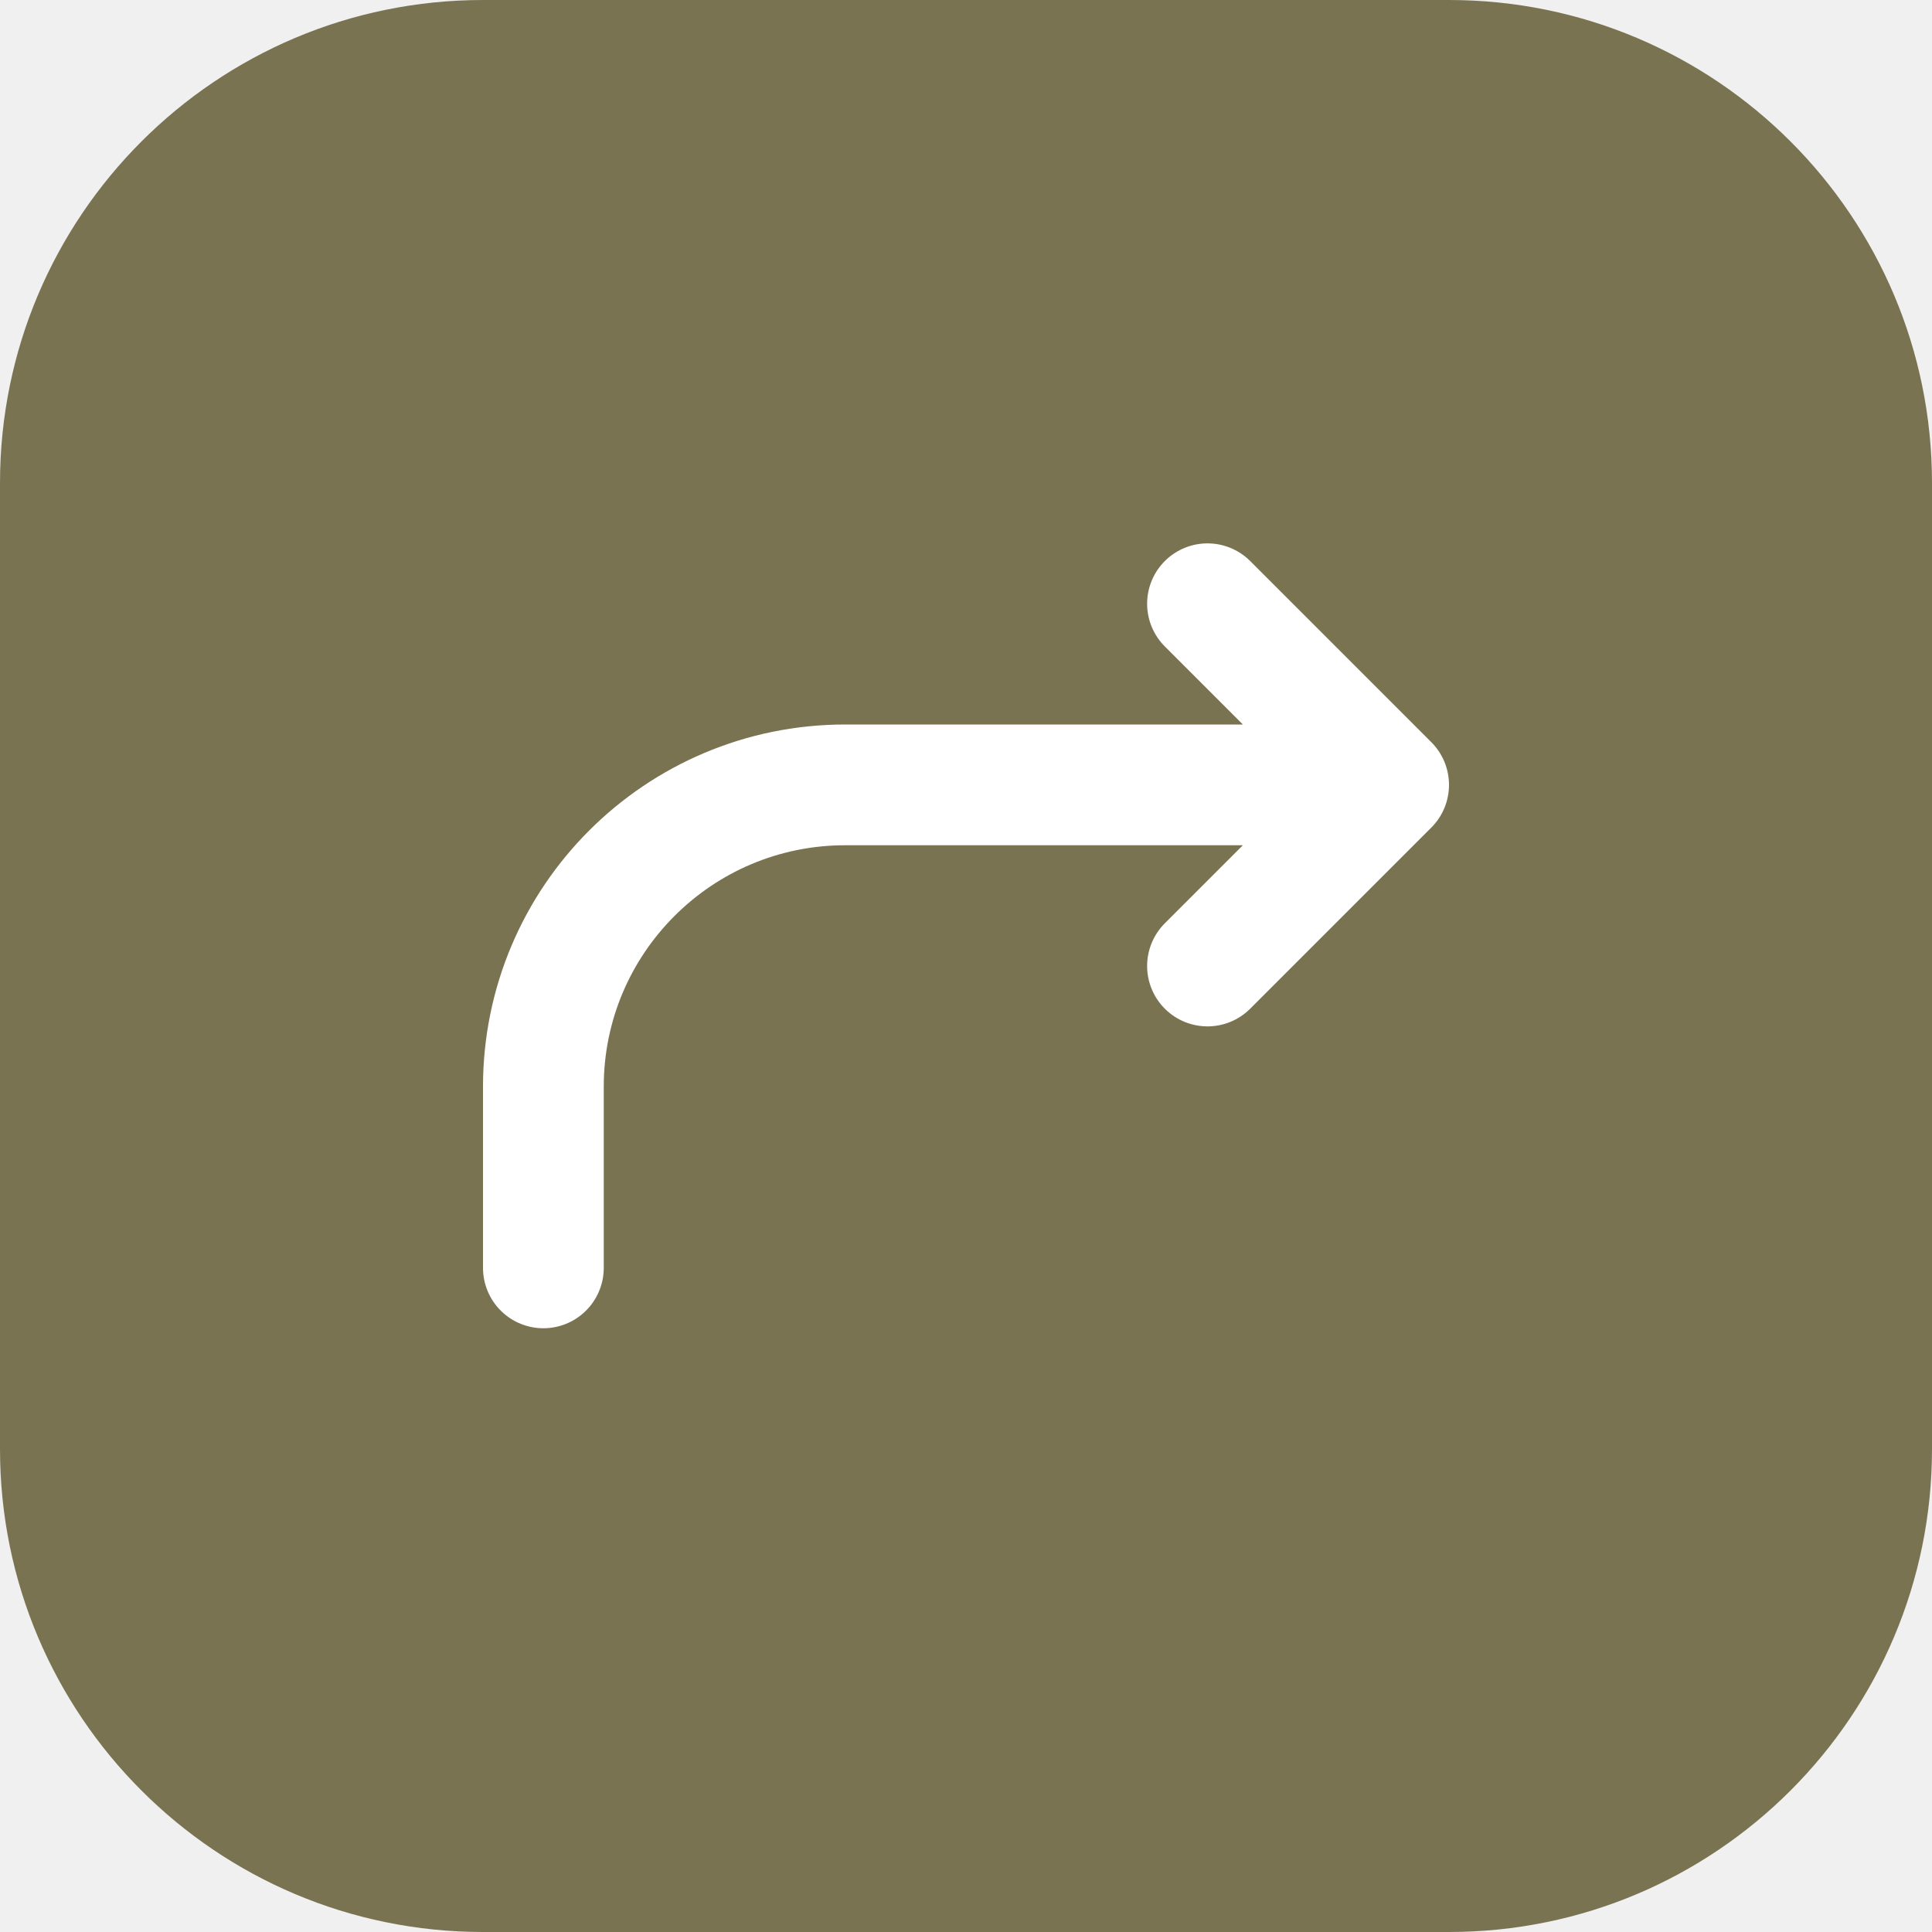
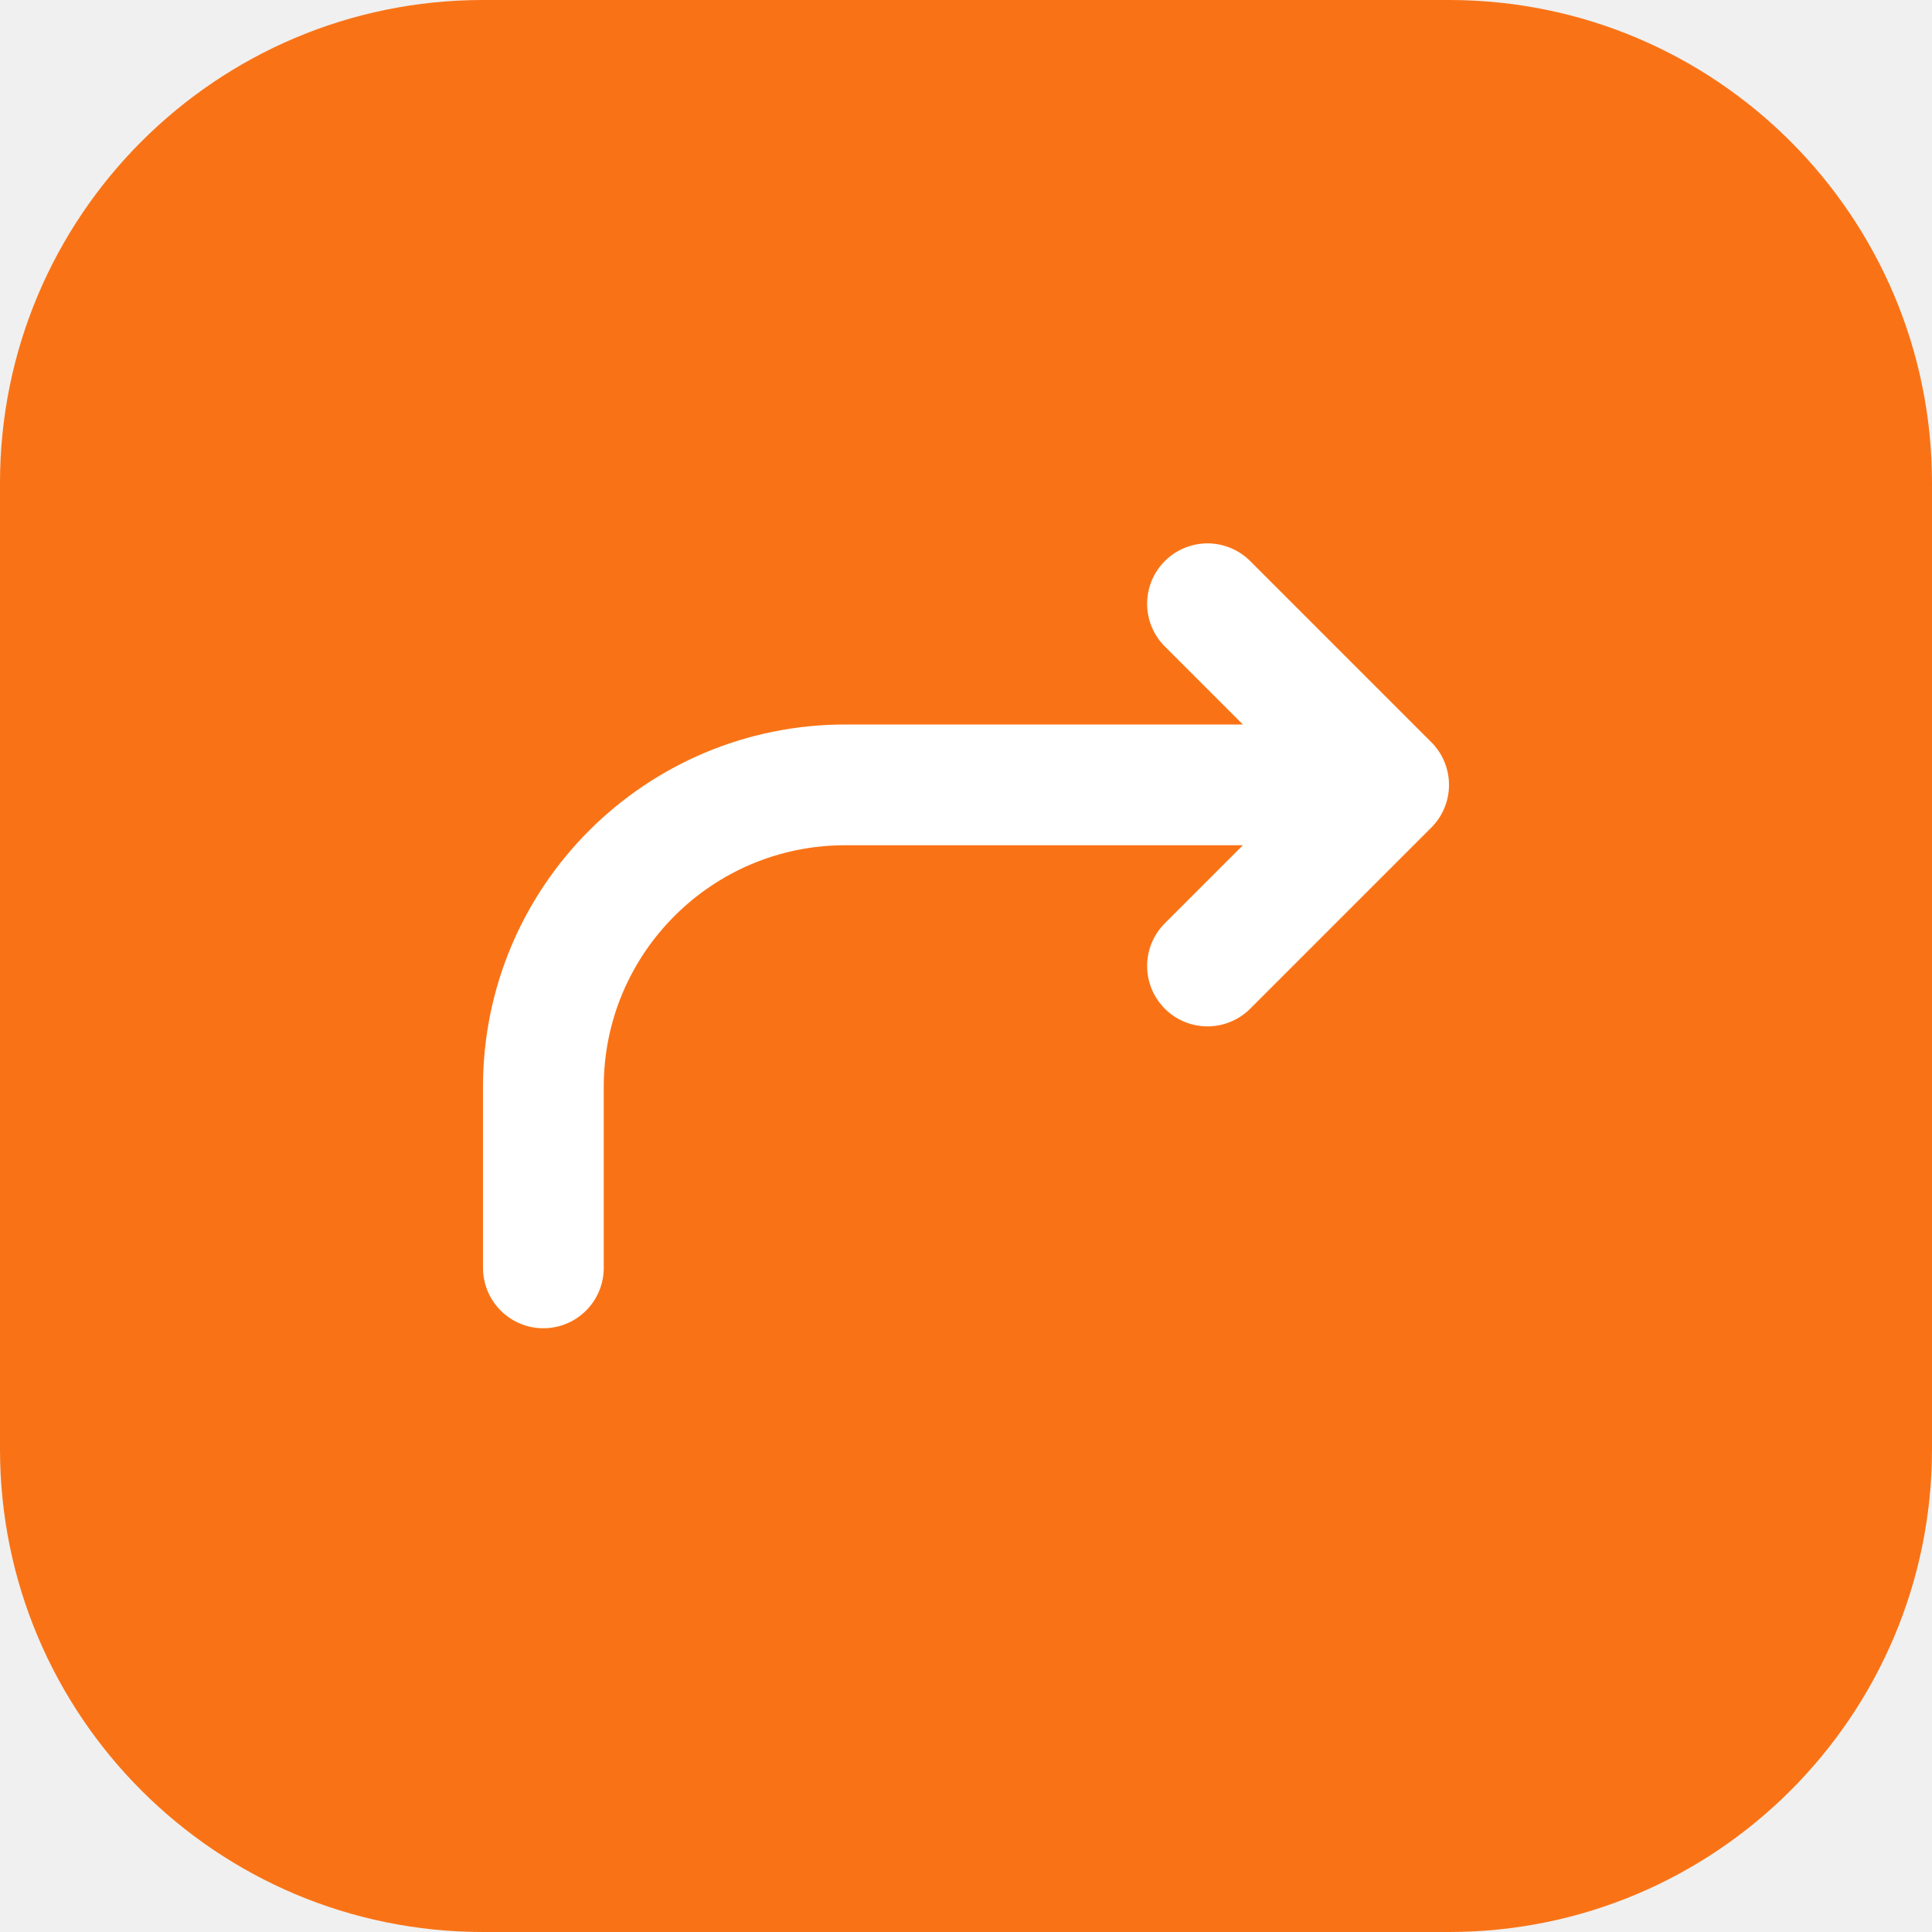
<svg xmlns="http://www.w3.org/2000/svg" viewBox="0 0 64 64">
-   <rect width="64" height="64" rx="16" fill="#7a7352" />
+   <rect width="64" height="64" rx="16" fill="#f97316" />
  <g fill="none" stroke="#fff" stroke-width="4" stroke-linecap="round" stroke-linejoin="round">
    <path d="M18 42v-6a10 10 0 0 1 10-10h18M40 20l6 6-6 6" />
  </g>
</svg>
